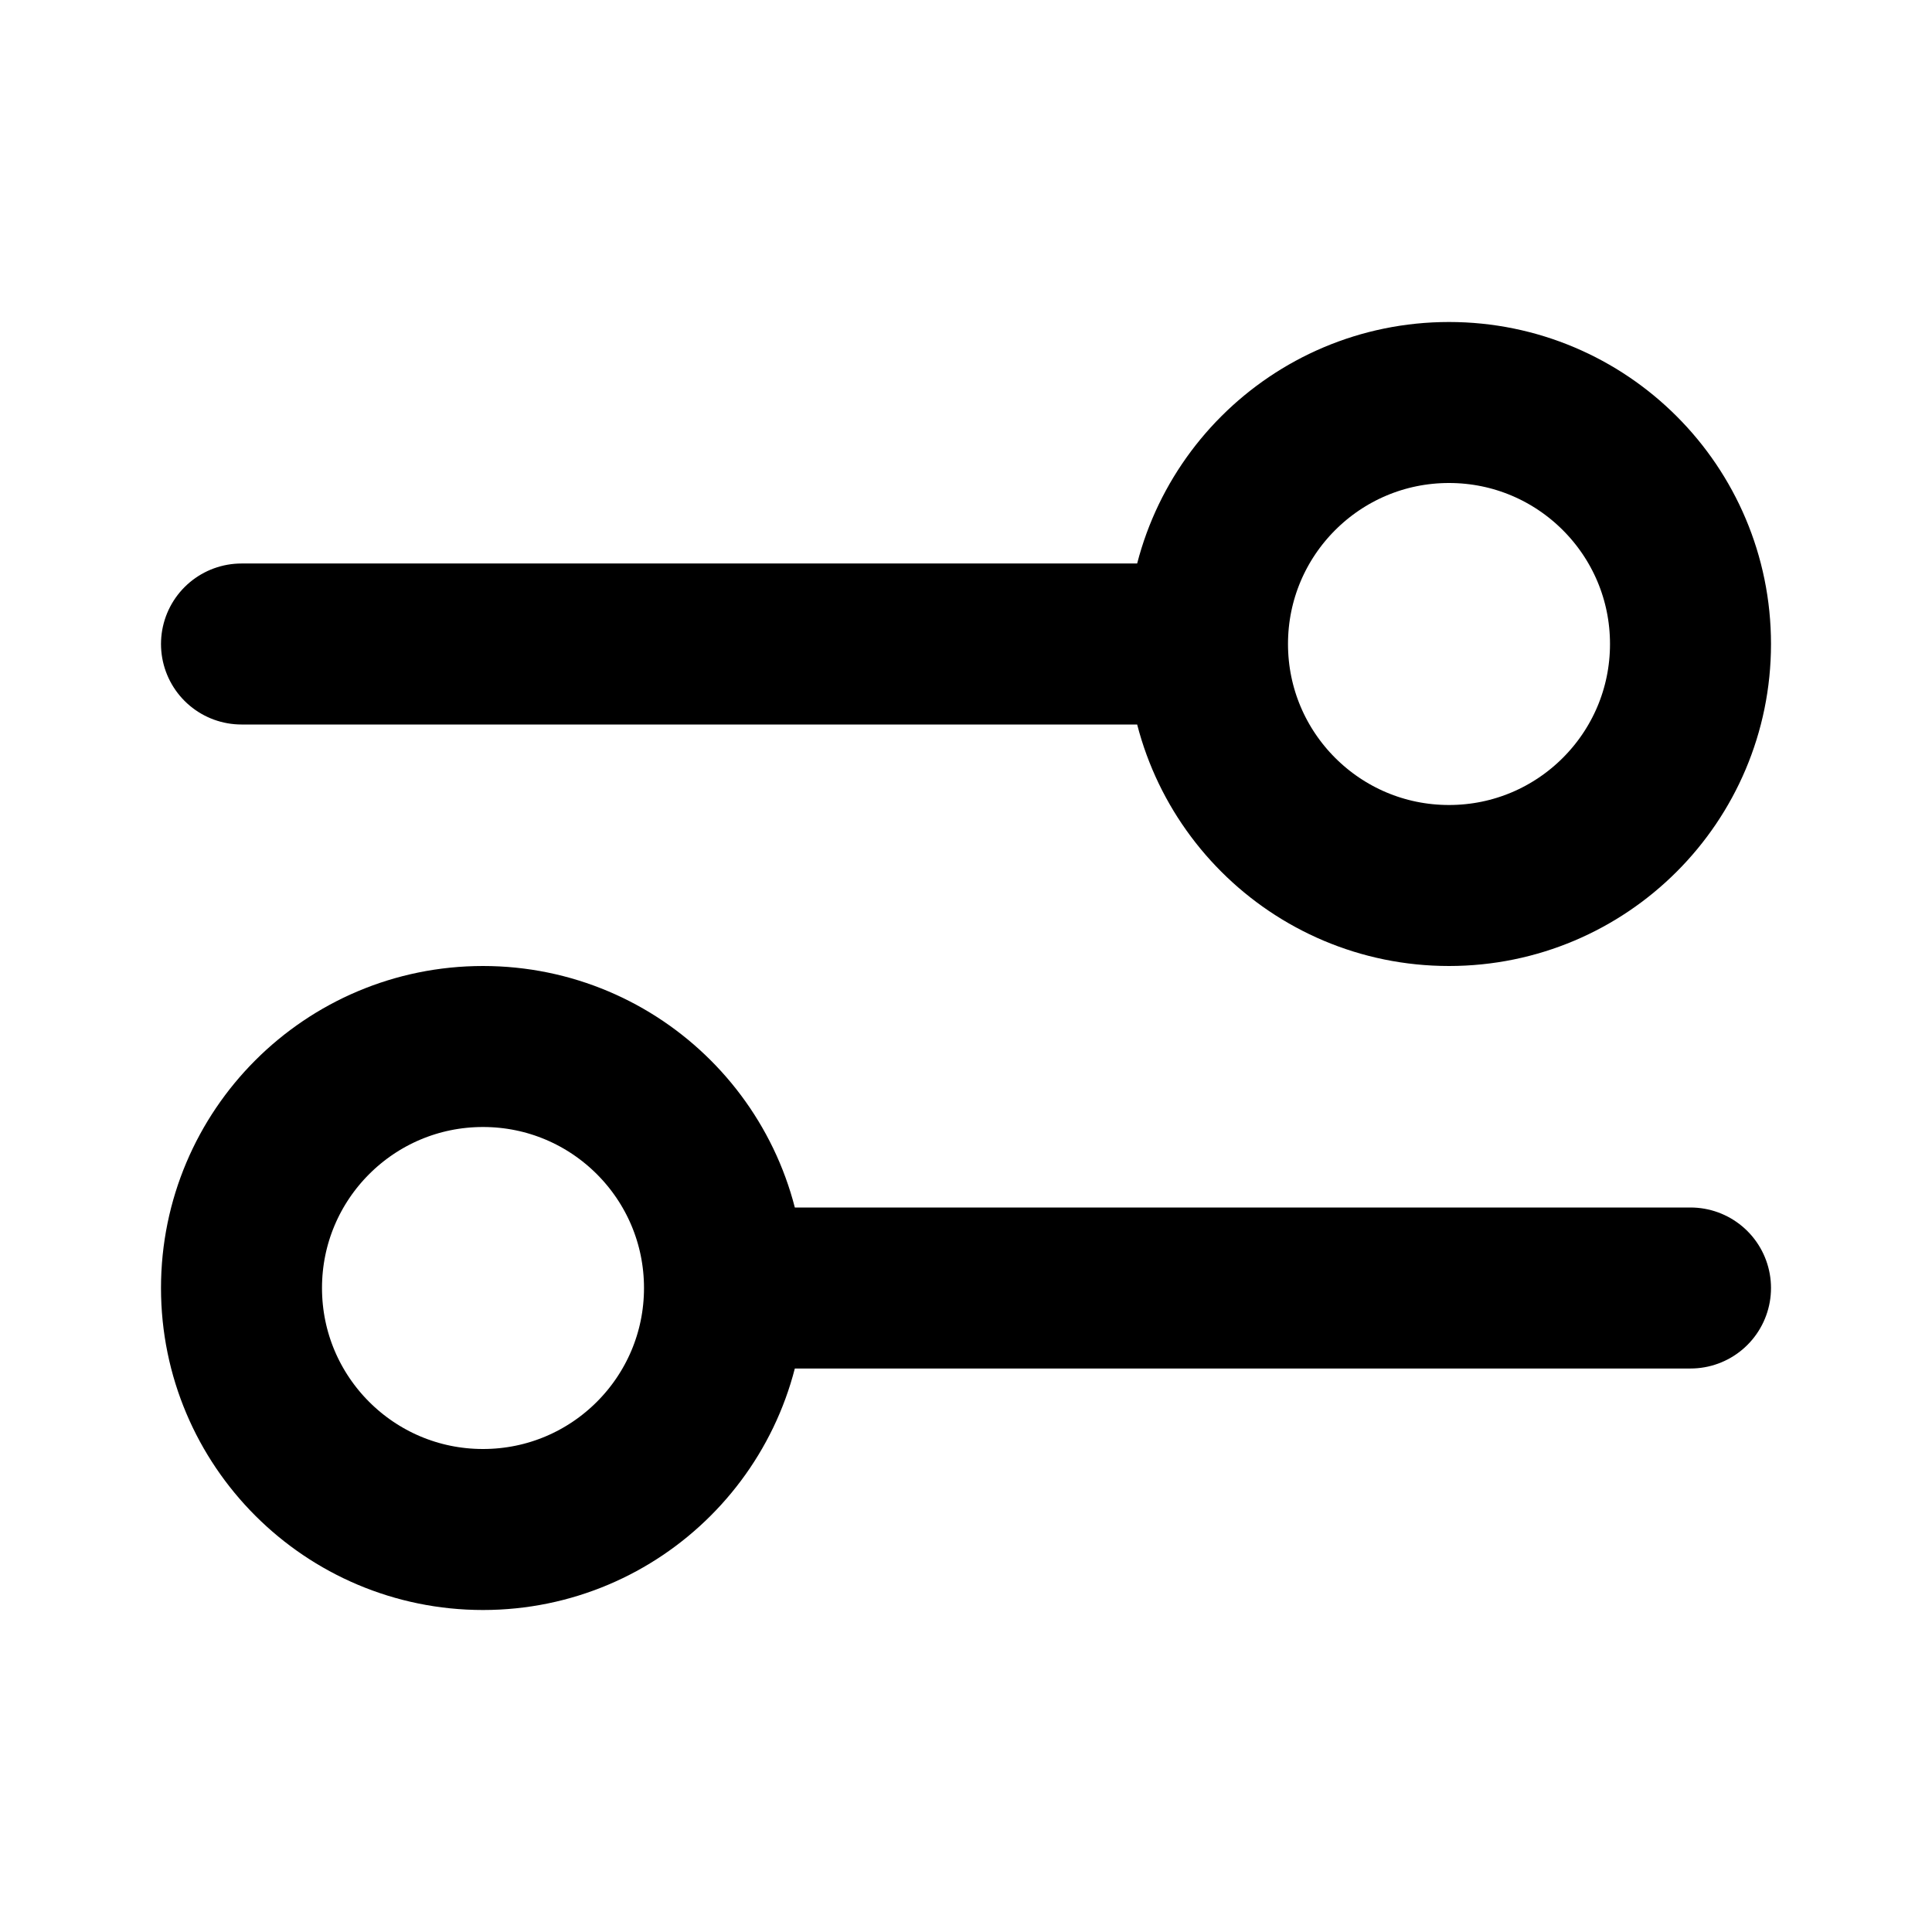
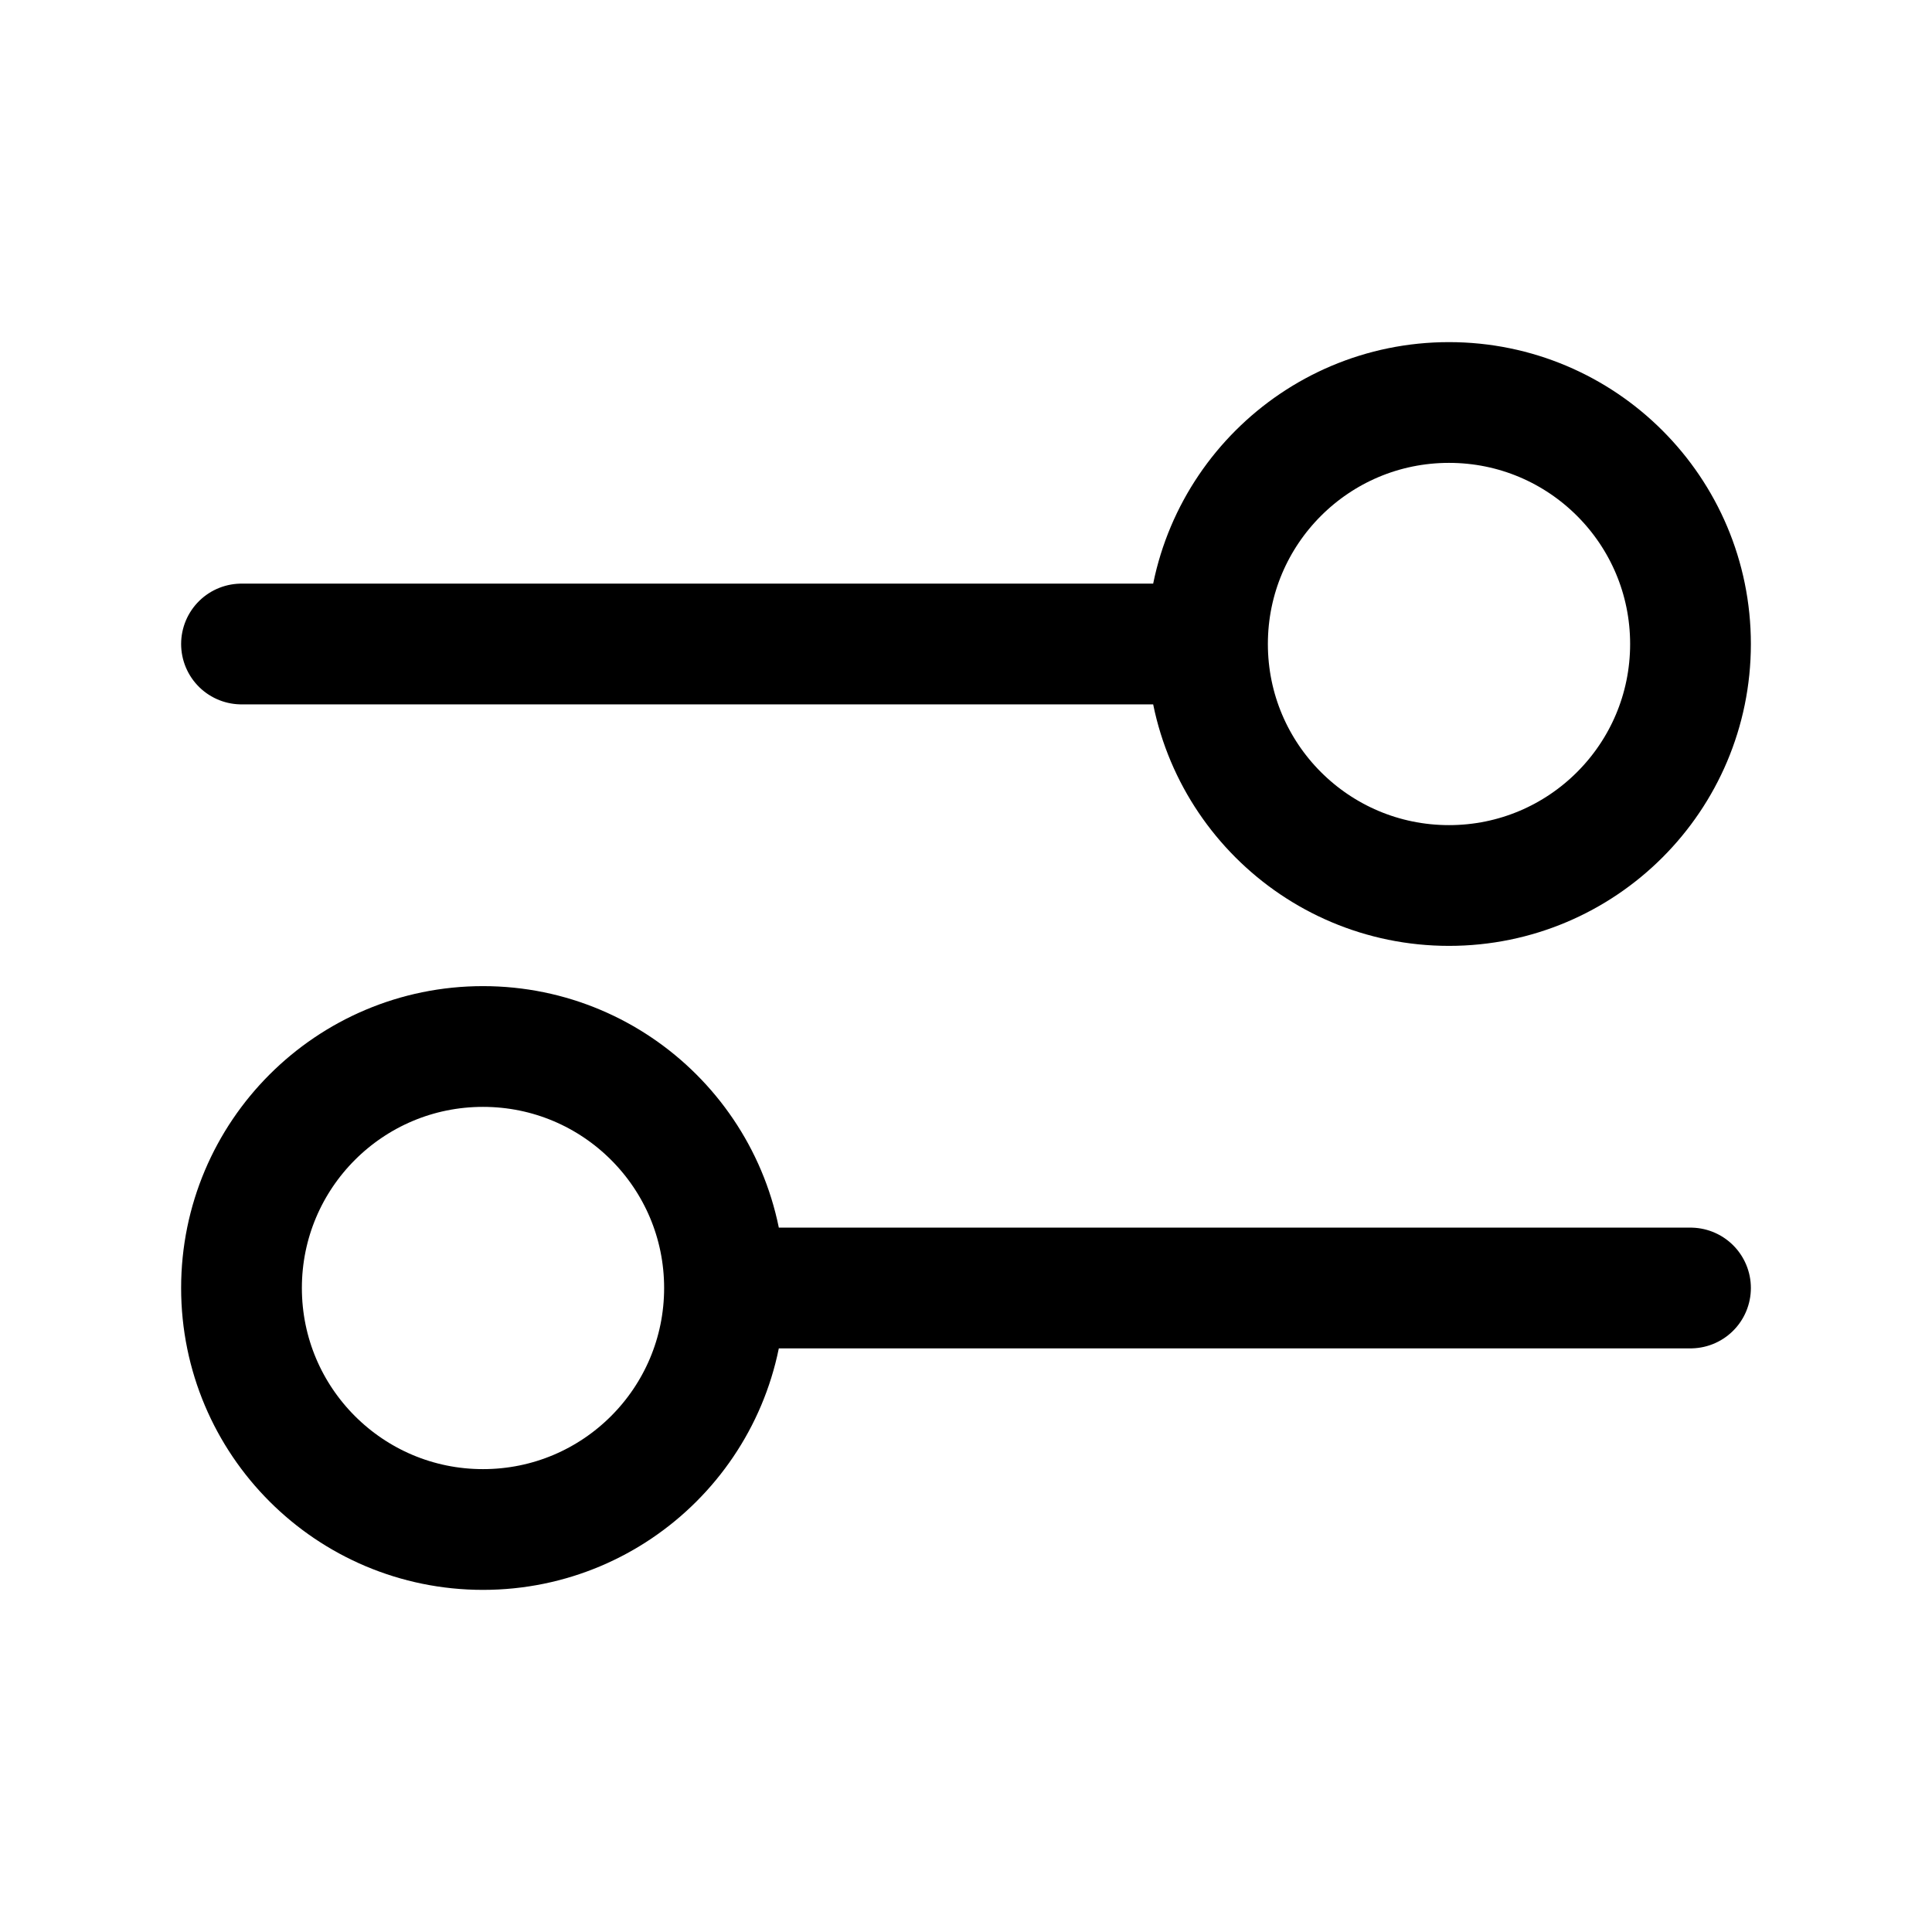
<svg xmlns="http://www.w3.org/2000/svg" width="100%" height="100%" viewBox="0 0 24 24" fill="none">
-   <path d="M3 8L15 8M15 8C15 9.657 16.343 11 18 11C19.657 11 21 9.657 21 8C21 6.343 19.657 5 18 5C16.343 5 15 6.343 15 8ZM9 16L21 16M9 16C9 17.657 7.657 19 6 19C4.343 19 3 17.657 3 16C3 14.343 4.343 13 6 13C7.657 13 9 14.343 9 16Z" stroke="currentColor" stroke-width="2" stroke-linecap="round" stroke-linejoin="round" />
+   <path d="M3 8L15 8M15 8C15 9.657 16.343 11 18 11C19.657 11 21 9.657 21 8C21 6.343 19.657 5 18 5C16.343 5 15 6.343 15 8ZM9 16L21 16M9 16C9 17.657 7.657 19 6 19C4.343 19 3 17.657 3 16C3 14.343 4.343 13 6 13C7.657 13 9 14.343 9 16Z" stroke="currentColor" stroke-width="1.5" stroke-linecap="round" stroke-linejoin="round" />
</svg>
